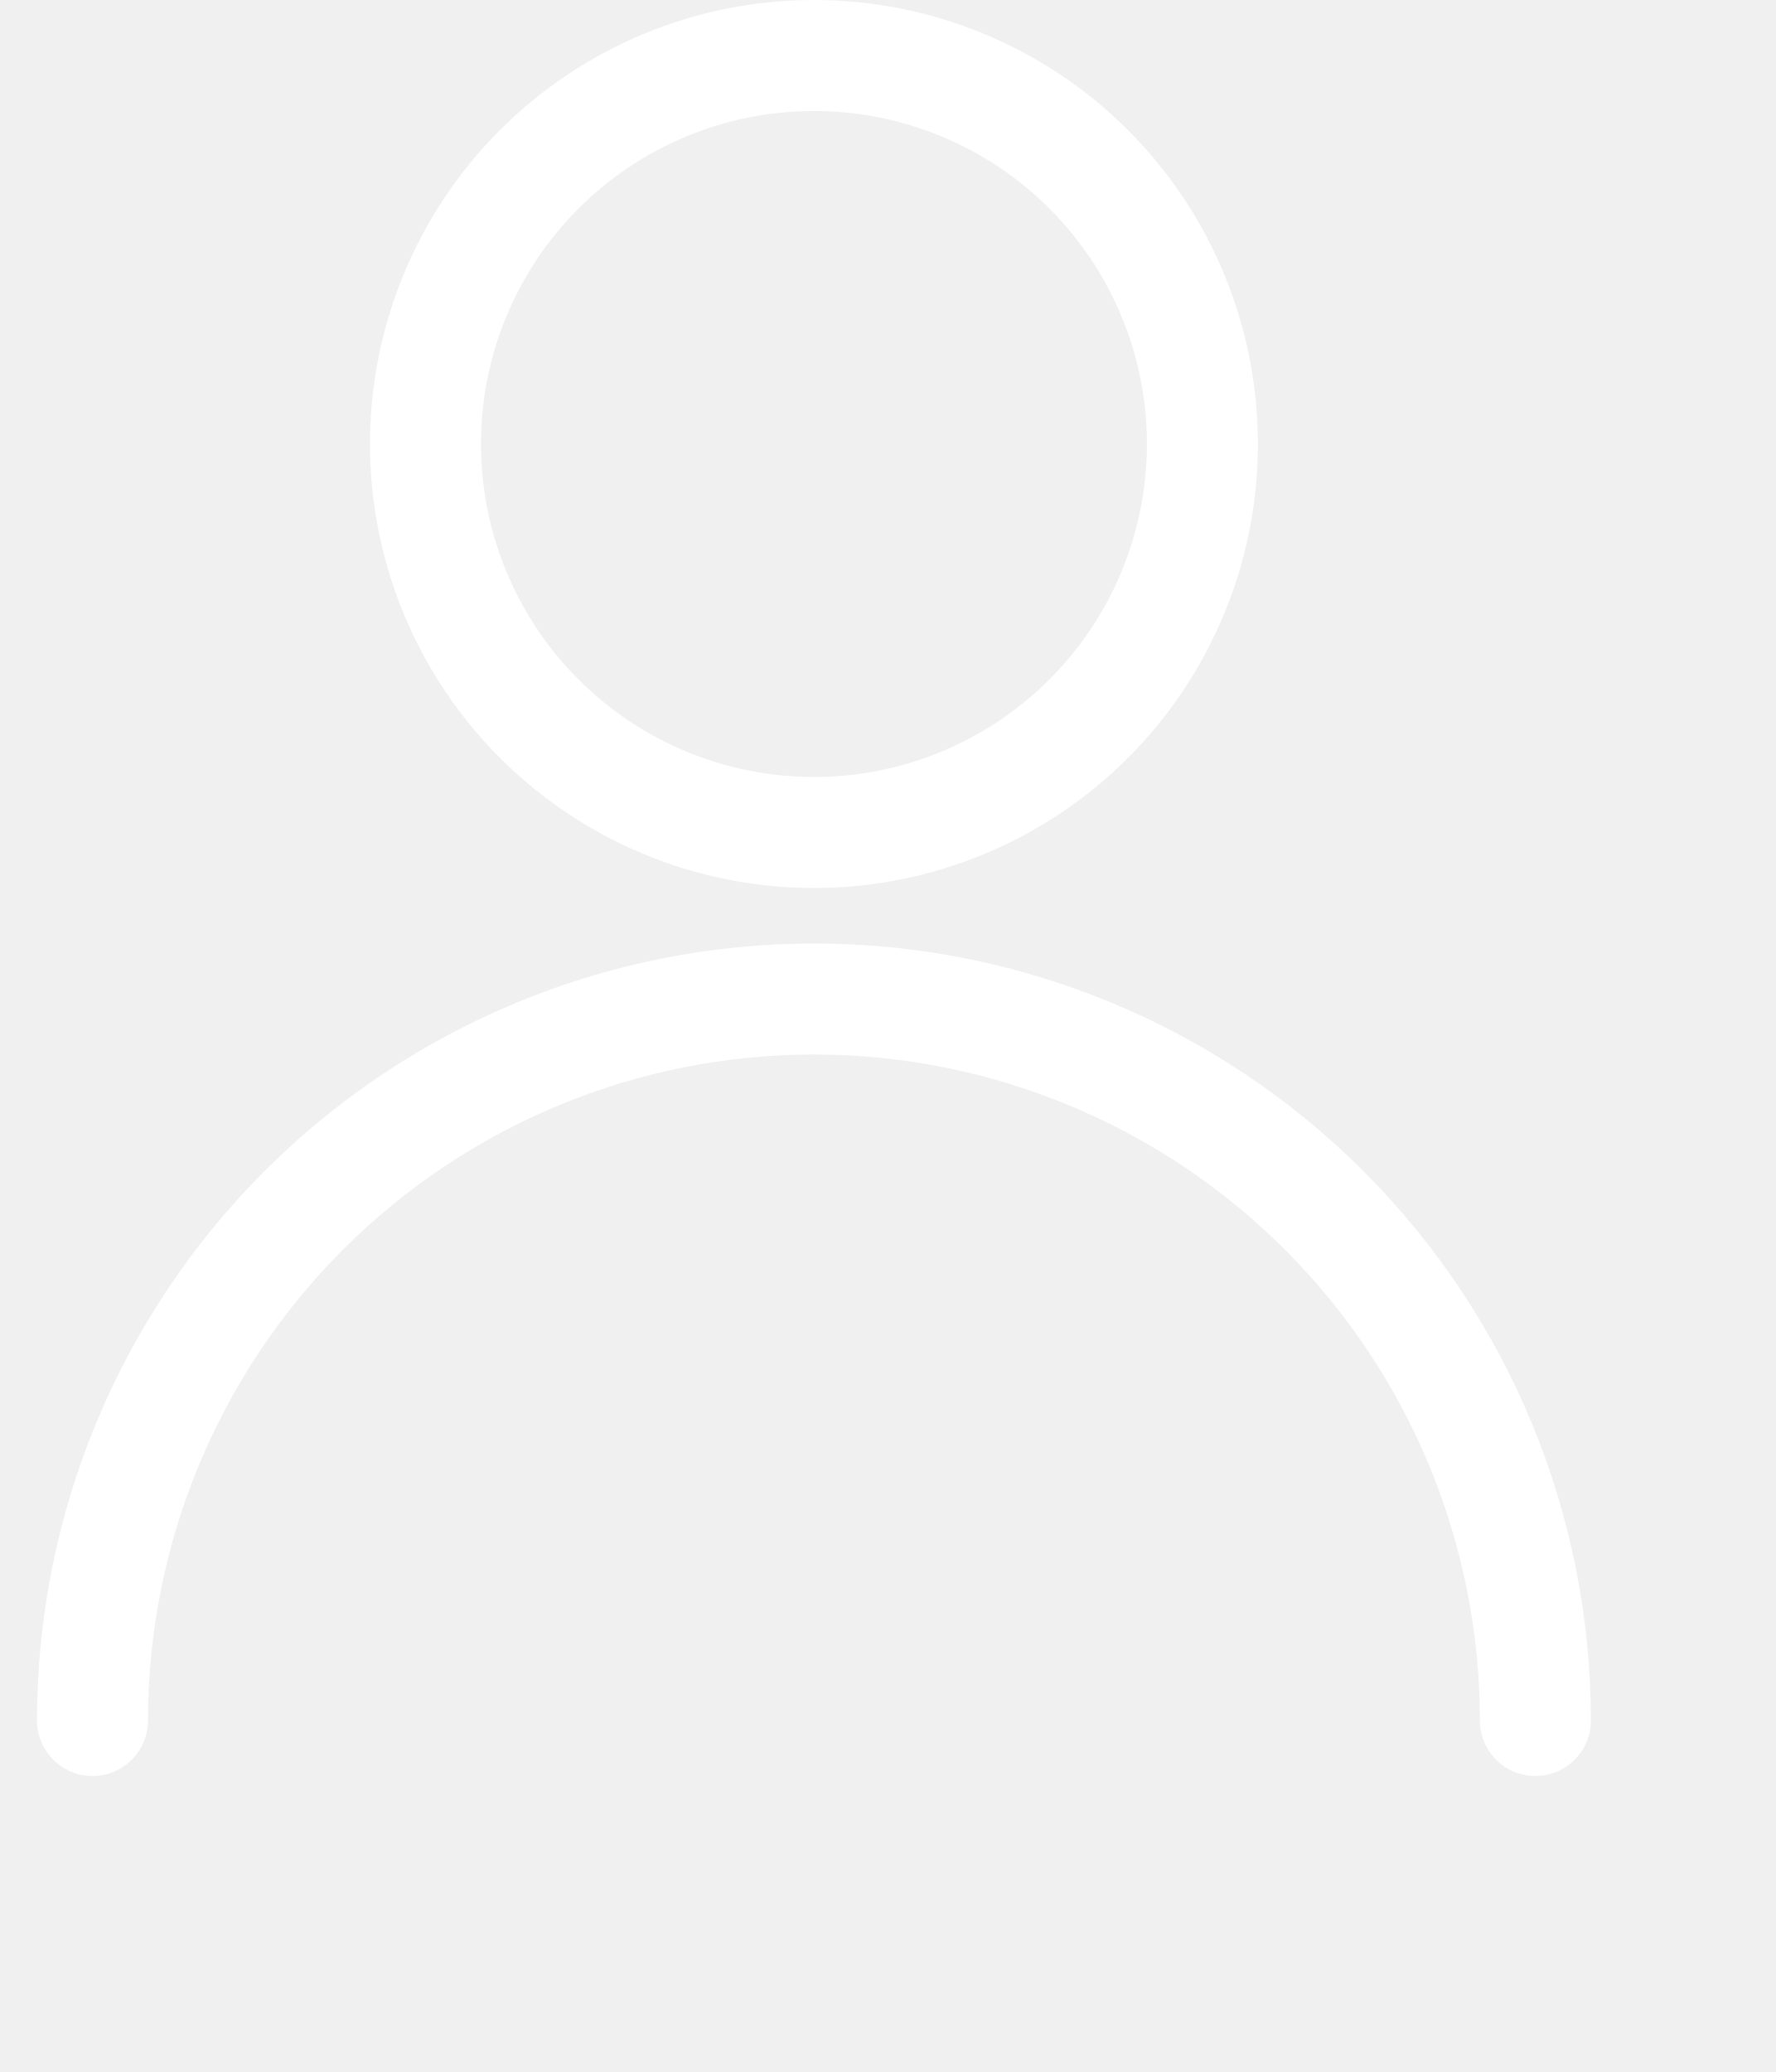
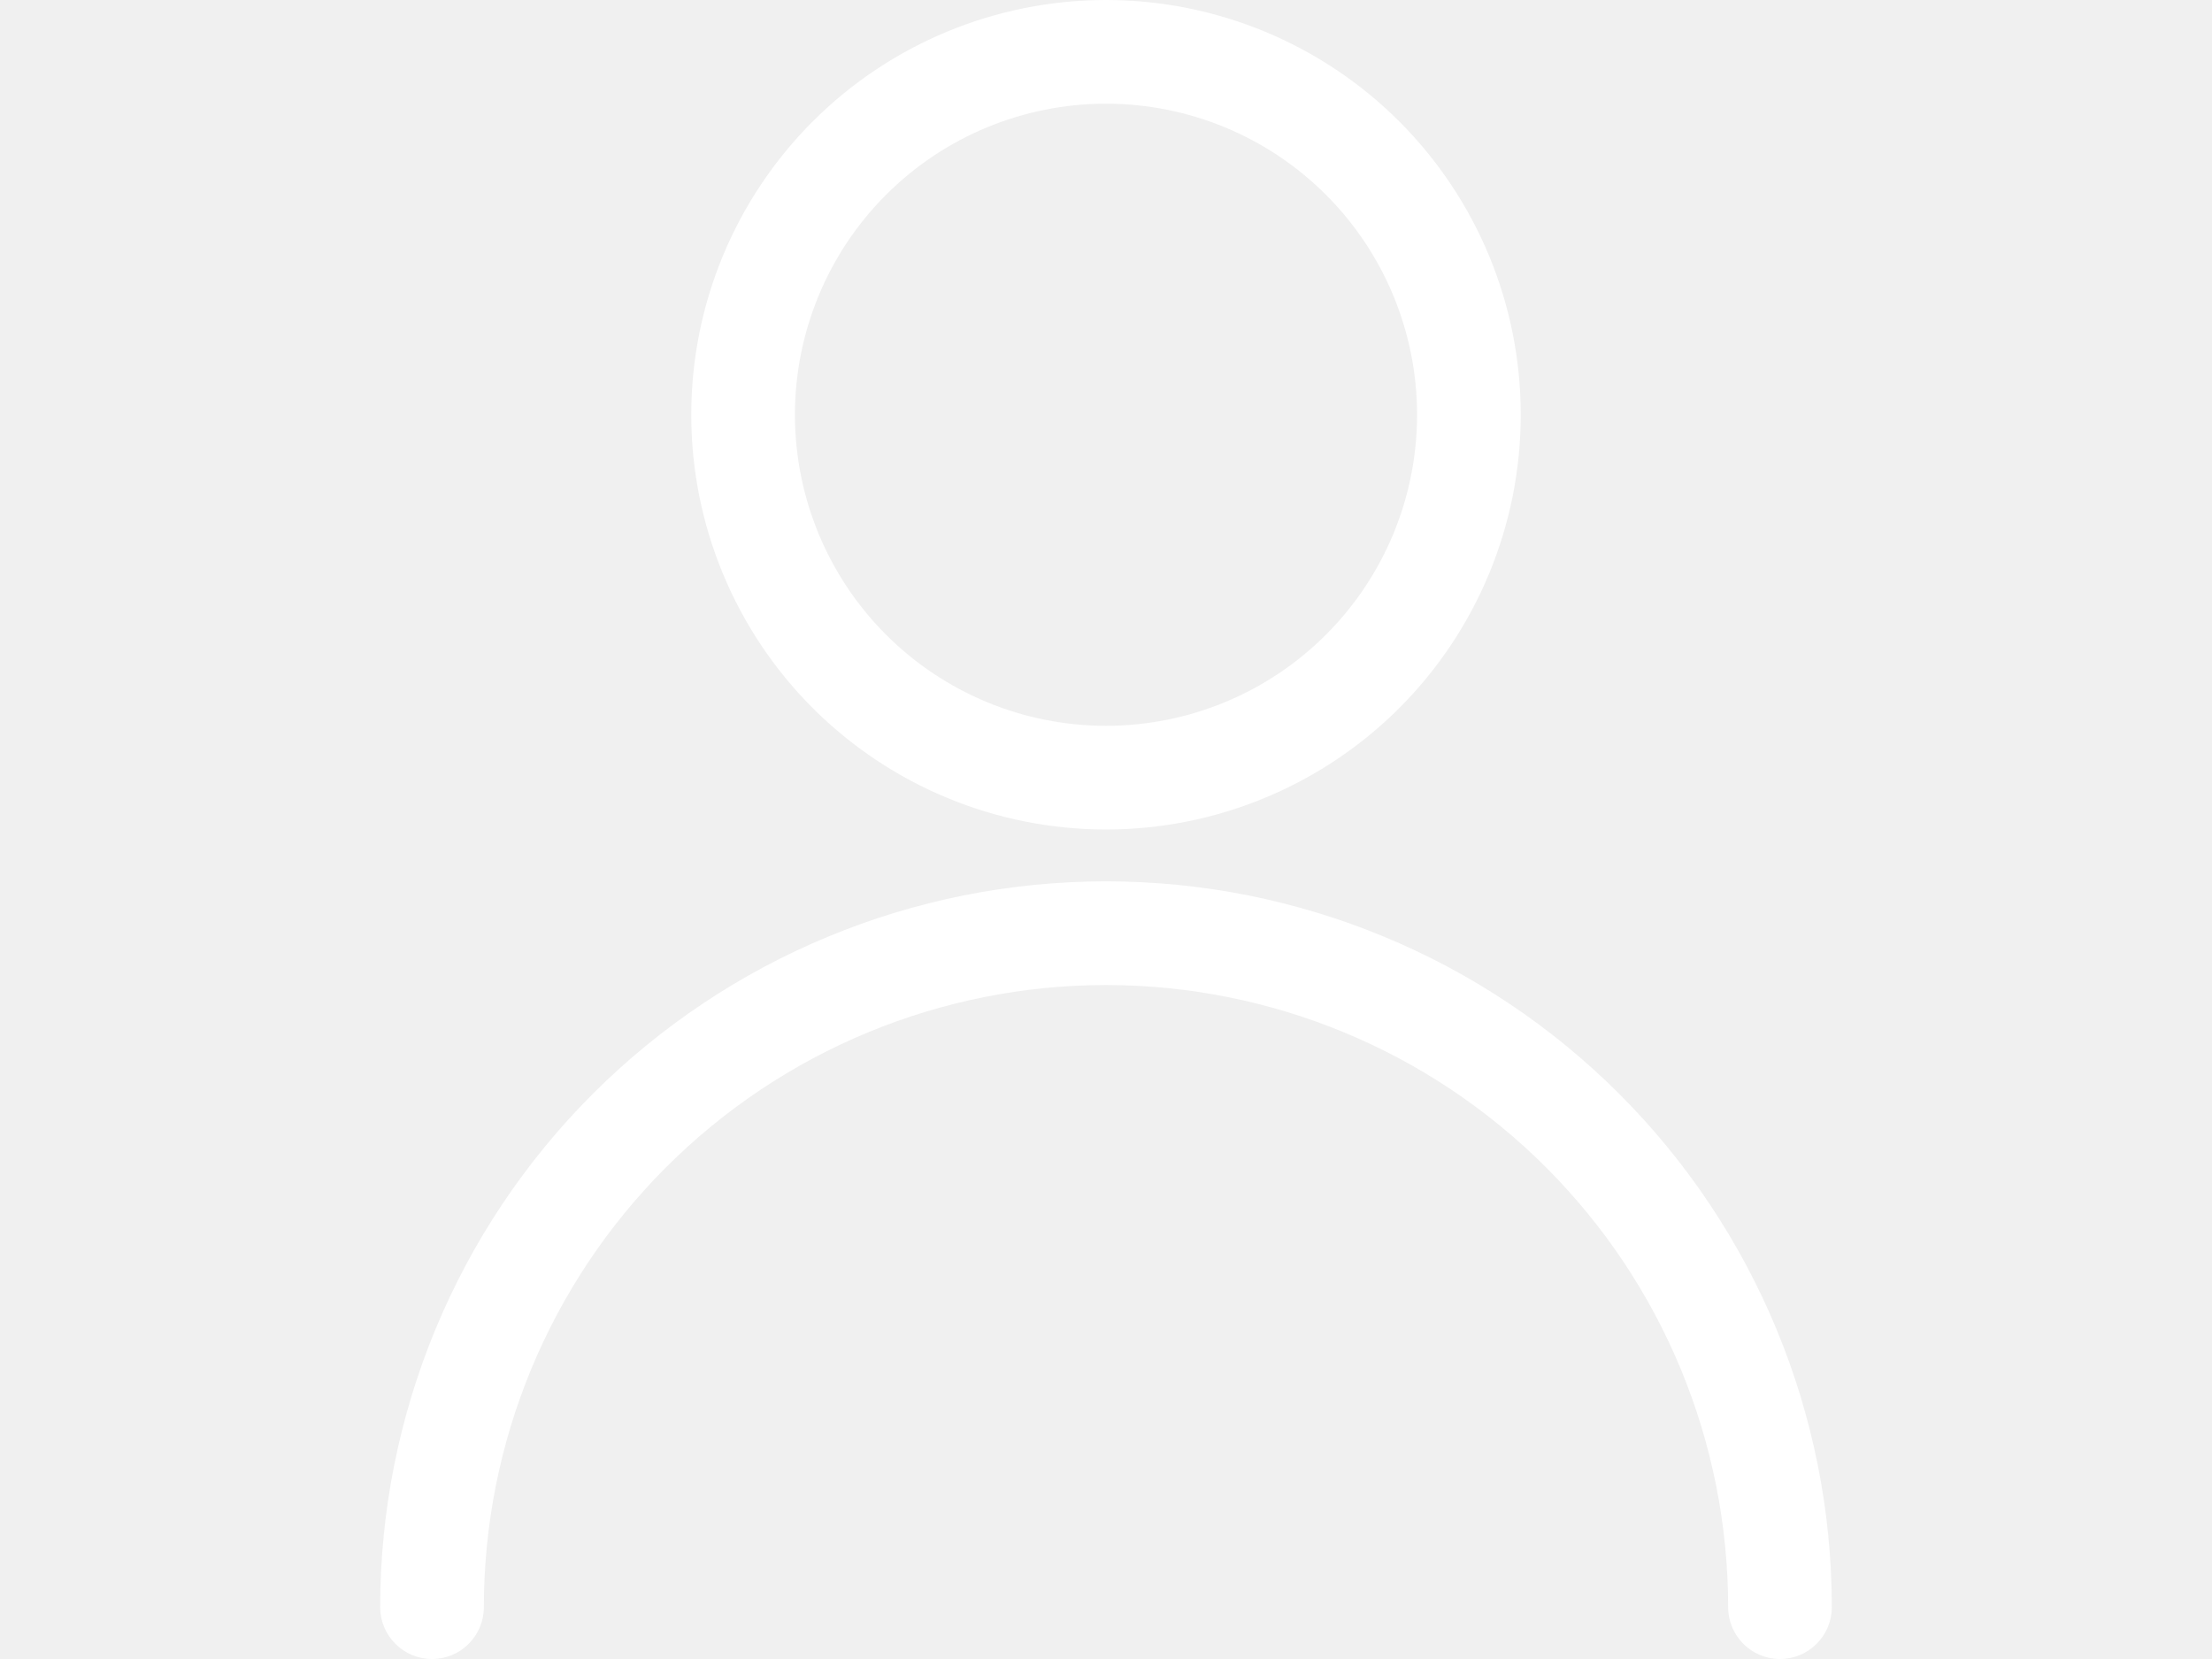
- <svg xmlns="http://www.w3.org/2000/svg" width="24" height="28" viewBox="0 0 24 28" fill="none">
-   <path fill-rule="evenodd" clip-rule="evenodd" d="M6.757 1.757C7.883 0.632 9.409 0 11 0C12.591 0 14.117 0.632 15.243 1.757C16.368 2.883 17 4.409 17 6C17 7.591 16.368 9.117 15.243 10.243C14.117 11.368 12.591 12 11 12C9.409 12 7.883 11.368 6.757 10.243C5.632 9.117 5 7.591 5 6C5 4.409 5.632 2.883 6.757 1.757ZM11 1.5C9.807 1.5 8.662 1.974 7.818 2.818C6.974 3.662 6.5 4.807 6.5 6C6.5 7.193 6.974 8.338 7.818 9.182C8.662 10.026 9.807 10.5 11 10.5C12.194 10.5 13.338 10.026 14.182 9.182C15.026 8.338 15.5 7.193 15.5 6C15.5 4.807 15.026 3.662 14.182 2.818C13.338 1.974 12.194 1.5 11 1.5Z" fill="white" />
-   <path fill-rule="evenodd" clip-rule="evenodd" d="M11 14.25C8.613 14.25 6.324 15.198 4.636 16.886C2.948 18.574 2 20.863 2 23.25C2 23.664 1.664 24 1.25 24C0.836 24 0.5 23.664 0.5 23.25C0.5 20.465 1.606 17.794 3.575 15.825C5.545 13.856 8.215 12.75 11 12.75C13.785 12.75 16.456 13.856 18.425 15.825C20.394 17.794 21.5 20.465 21.5 23.25C21.5 23.664 21.164 24 20.75 24C20.336 24 20 23.664 20 23.25C20 20.863 19.052 18.574 17.364 16.886C15.676 15.198 13.387 14.25 11 14.25Z" fill="white" />
+ <svg xmlns="http://www.w3.org/2000/svg" width="24" height="18" viewBox="0 0 24 24" fill="none">
+   <path fill-rule="evenodd" clip-rule="evenodd" d="M7.757 1.757C8.883 0.632 10.409 0 12 0C13.591 0 15.117 0.632 16.243 1.757C17.368 2.883 18 4.409 18 6C18 7.591 17.368 9.117 16.243 10.243C15.117 11.368 13.591 12 12 12C10.409 12 8.883 11.368 7.757 10.243C6.632 9.117 6 7.591 6 6C6 4.409 6.632 2.883 7.757 1.757ZM12 1.5C10.806 1.5 9.662 1.974 8.818 2.818C7.974 3.662 7.5 4.807 7.5 6C7.5 7.193 7.974 8.338 8.818 9.182C9.662 10.026 10.806 10.5 12 10.5C13.194 10.5 14.338 10.026 15.182 9.182C16.026 8.338 16.5 7.193 16.5 6C16.5 4.807 16.026 3.662 15.182 2.818C14.338 1.974 13.194 1.5 12 1.5Z" fill="white" />
+   <path fill-rule="evenodd" clip-rule="evenodd" d="M12 14.25C9.613 14.25 7.324 15.198 5.636 16.886C3.948 18.574 3 20.863 3 23.25C3 23.664 2.664 24 2.25 24C1.836 24 1.5 23.664 1.5 23.25C1.5 20.465 2.606 17.794 4.575 15.825C6.545 13.856 9.215 12.75 12 12.75C14.785 12.75 17.456 13.856 19.425 15.825C21.394 17.794 22.5 20.465 22.5 23.25C22.5 23.664 22.164 24 21.75 24C21.336 24 21 23.664 21 23.25C21 20.863 20.052 18.574 18.364 16.886C16.676 15.198 14.387 14.25 12 14.25Z" fill="white" />
+   <path d="M11.5 28L8.469 23.5L14.531 23.5L11.5 28Z" fill="none" />
</svg>
